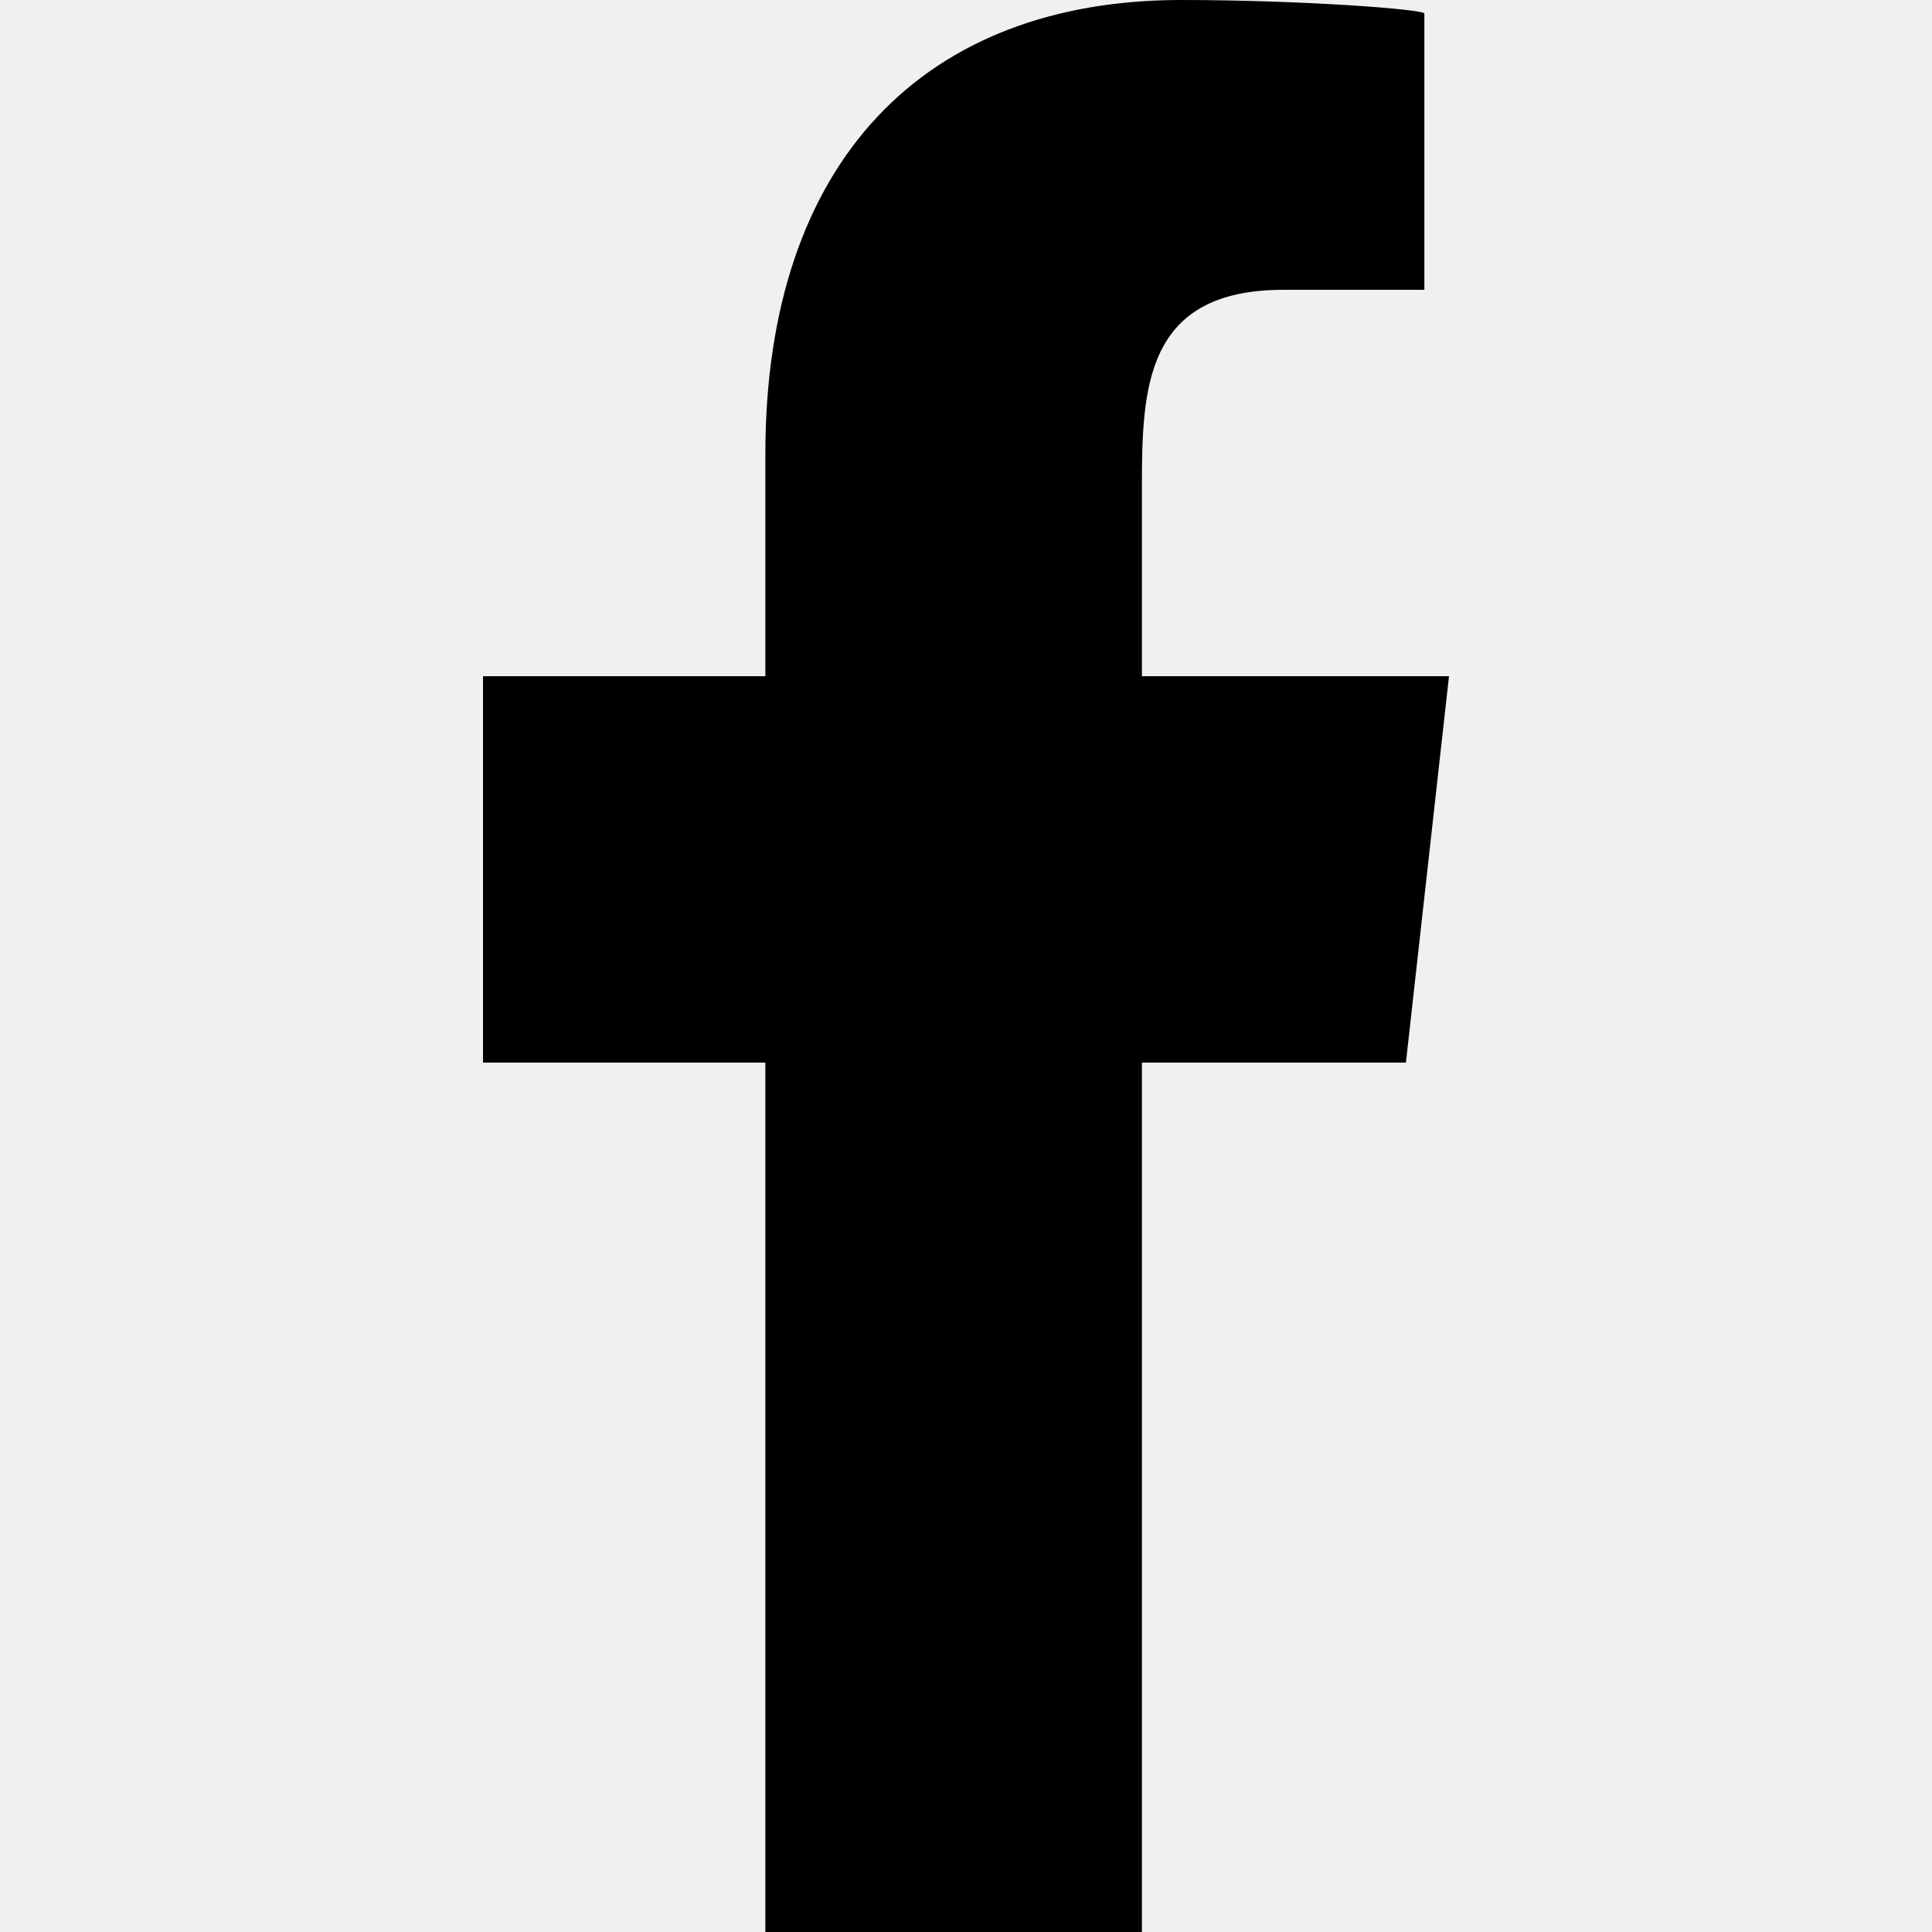
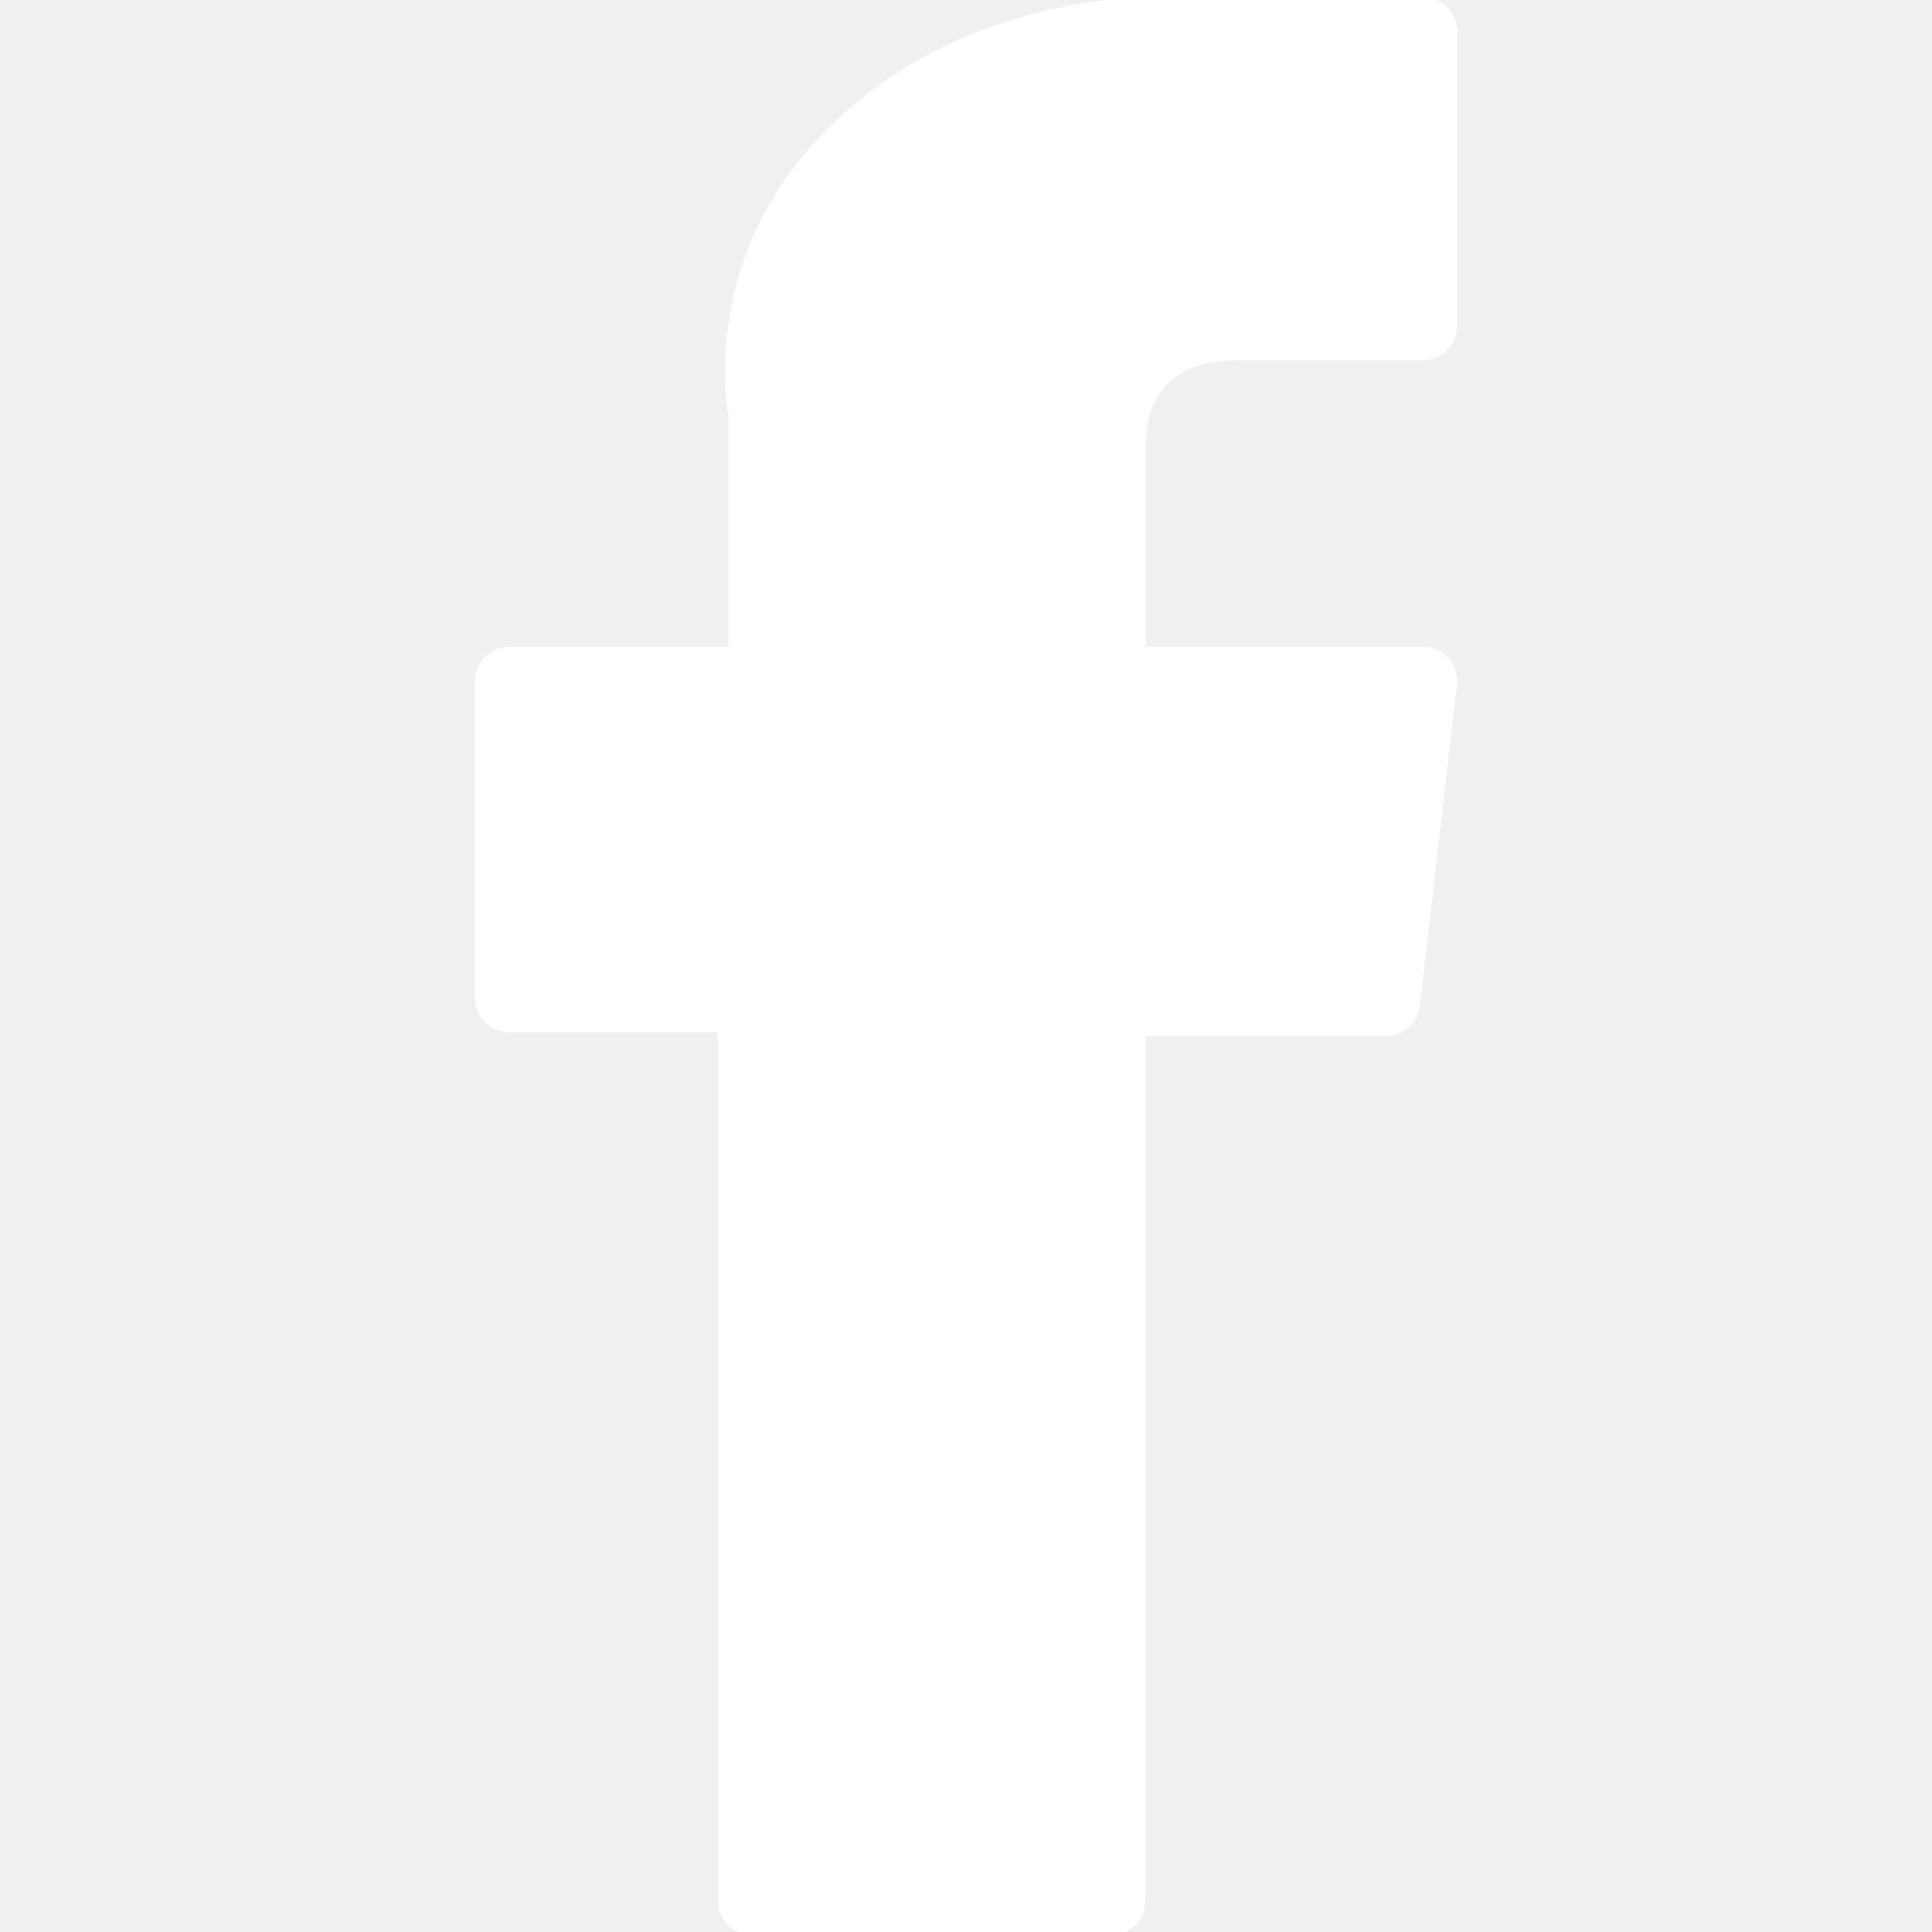
- <svg xmlns="http://www.w3.org/2000/svg" width="800px" height="800px" viewBox="-5 0 20 20" version="1.1">
-   <defs>
- 
- </defs>
-   <g id="Page-1" stroke="none" stroke-width="1" fill="none" fill-rule="evenodd">
-     <g id="Dribbble-Light-Preview" transform="translate(-385, -7399)" fill="#000000">
-       <g id="icons" transform="translate(56, 160)">
-         <path d="M335.821,7259 L335.821,7250 L338.554,7250 L339,7246 L335.821,7246 L335.821,7244.052 C335.821,7243.022 335.848,7242 337.287,7242 L338.745,7242 L338.745,7239.14 C338.745,7239.097 337.492,7239 336.226,7239 C333.58,7239 331.923,7240.657 331.923,7243.7 L331.923,7246 L329,7246 L329,7250 L331.923,7250 L331.923,7259 L335.821,7259 Z" id="facebook-[#176]">
- 
- </path>
-       </g>
+ <svg xmlns="http://www.w3.org/2000/svg" fill="#ffffff" height="200px" width="200px" version="1.1" id="Layer_1" viewBox="0 0 310 310" xml:space="preserve" stroke="#ffffff">
+   <g id="SVGRepo_bgCarrier" stroke-width="0" />
+   <g id="SVGRepo_tracerCarrier" stroke-linecap="round" stroke-linejoin="round" />
+   <g id="SVGRepo_iconCarrier">
+     <g id="XMLID_834_">
+       <path id="XMLID_835_" d="M81.703,165.106h33.981V305c0,2.762,2.238,5,5,5h57.616c2.762,0,5-2.238,5-5V165.765h39.064 c2.54,0,4.677-1.906,4.967-4.429l5.933-51.502c0.163-1.417-0.286-2.836-1.234-3.899c-0.949-1.064-2.307-1.673-3.732-1.673h-44.996 V71.978c0-9.732,5.24-14.667,15.576-14.667c1.473,0,29.42,0,29.42,0c2.762,0,5-2.239,5-5V5.037c0-2.762-2.238-5-5-5h-40.545 C187.467,0.023,186.832,0,185.896,0c-7.035,0-31.488,1.381-50.804,19.151c-21.402,19.692-18.427,43.27-17.716,47.358v37.752H81.703 c-2.762,0-5,2.238-5,5v50.844C76.703,162.867,78.941,165.106,81.703,165.106z" />
    </g>
  </g>
</svg>
